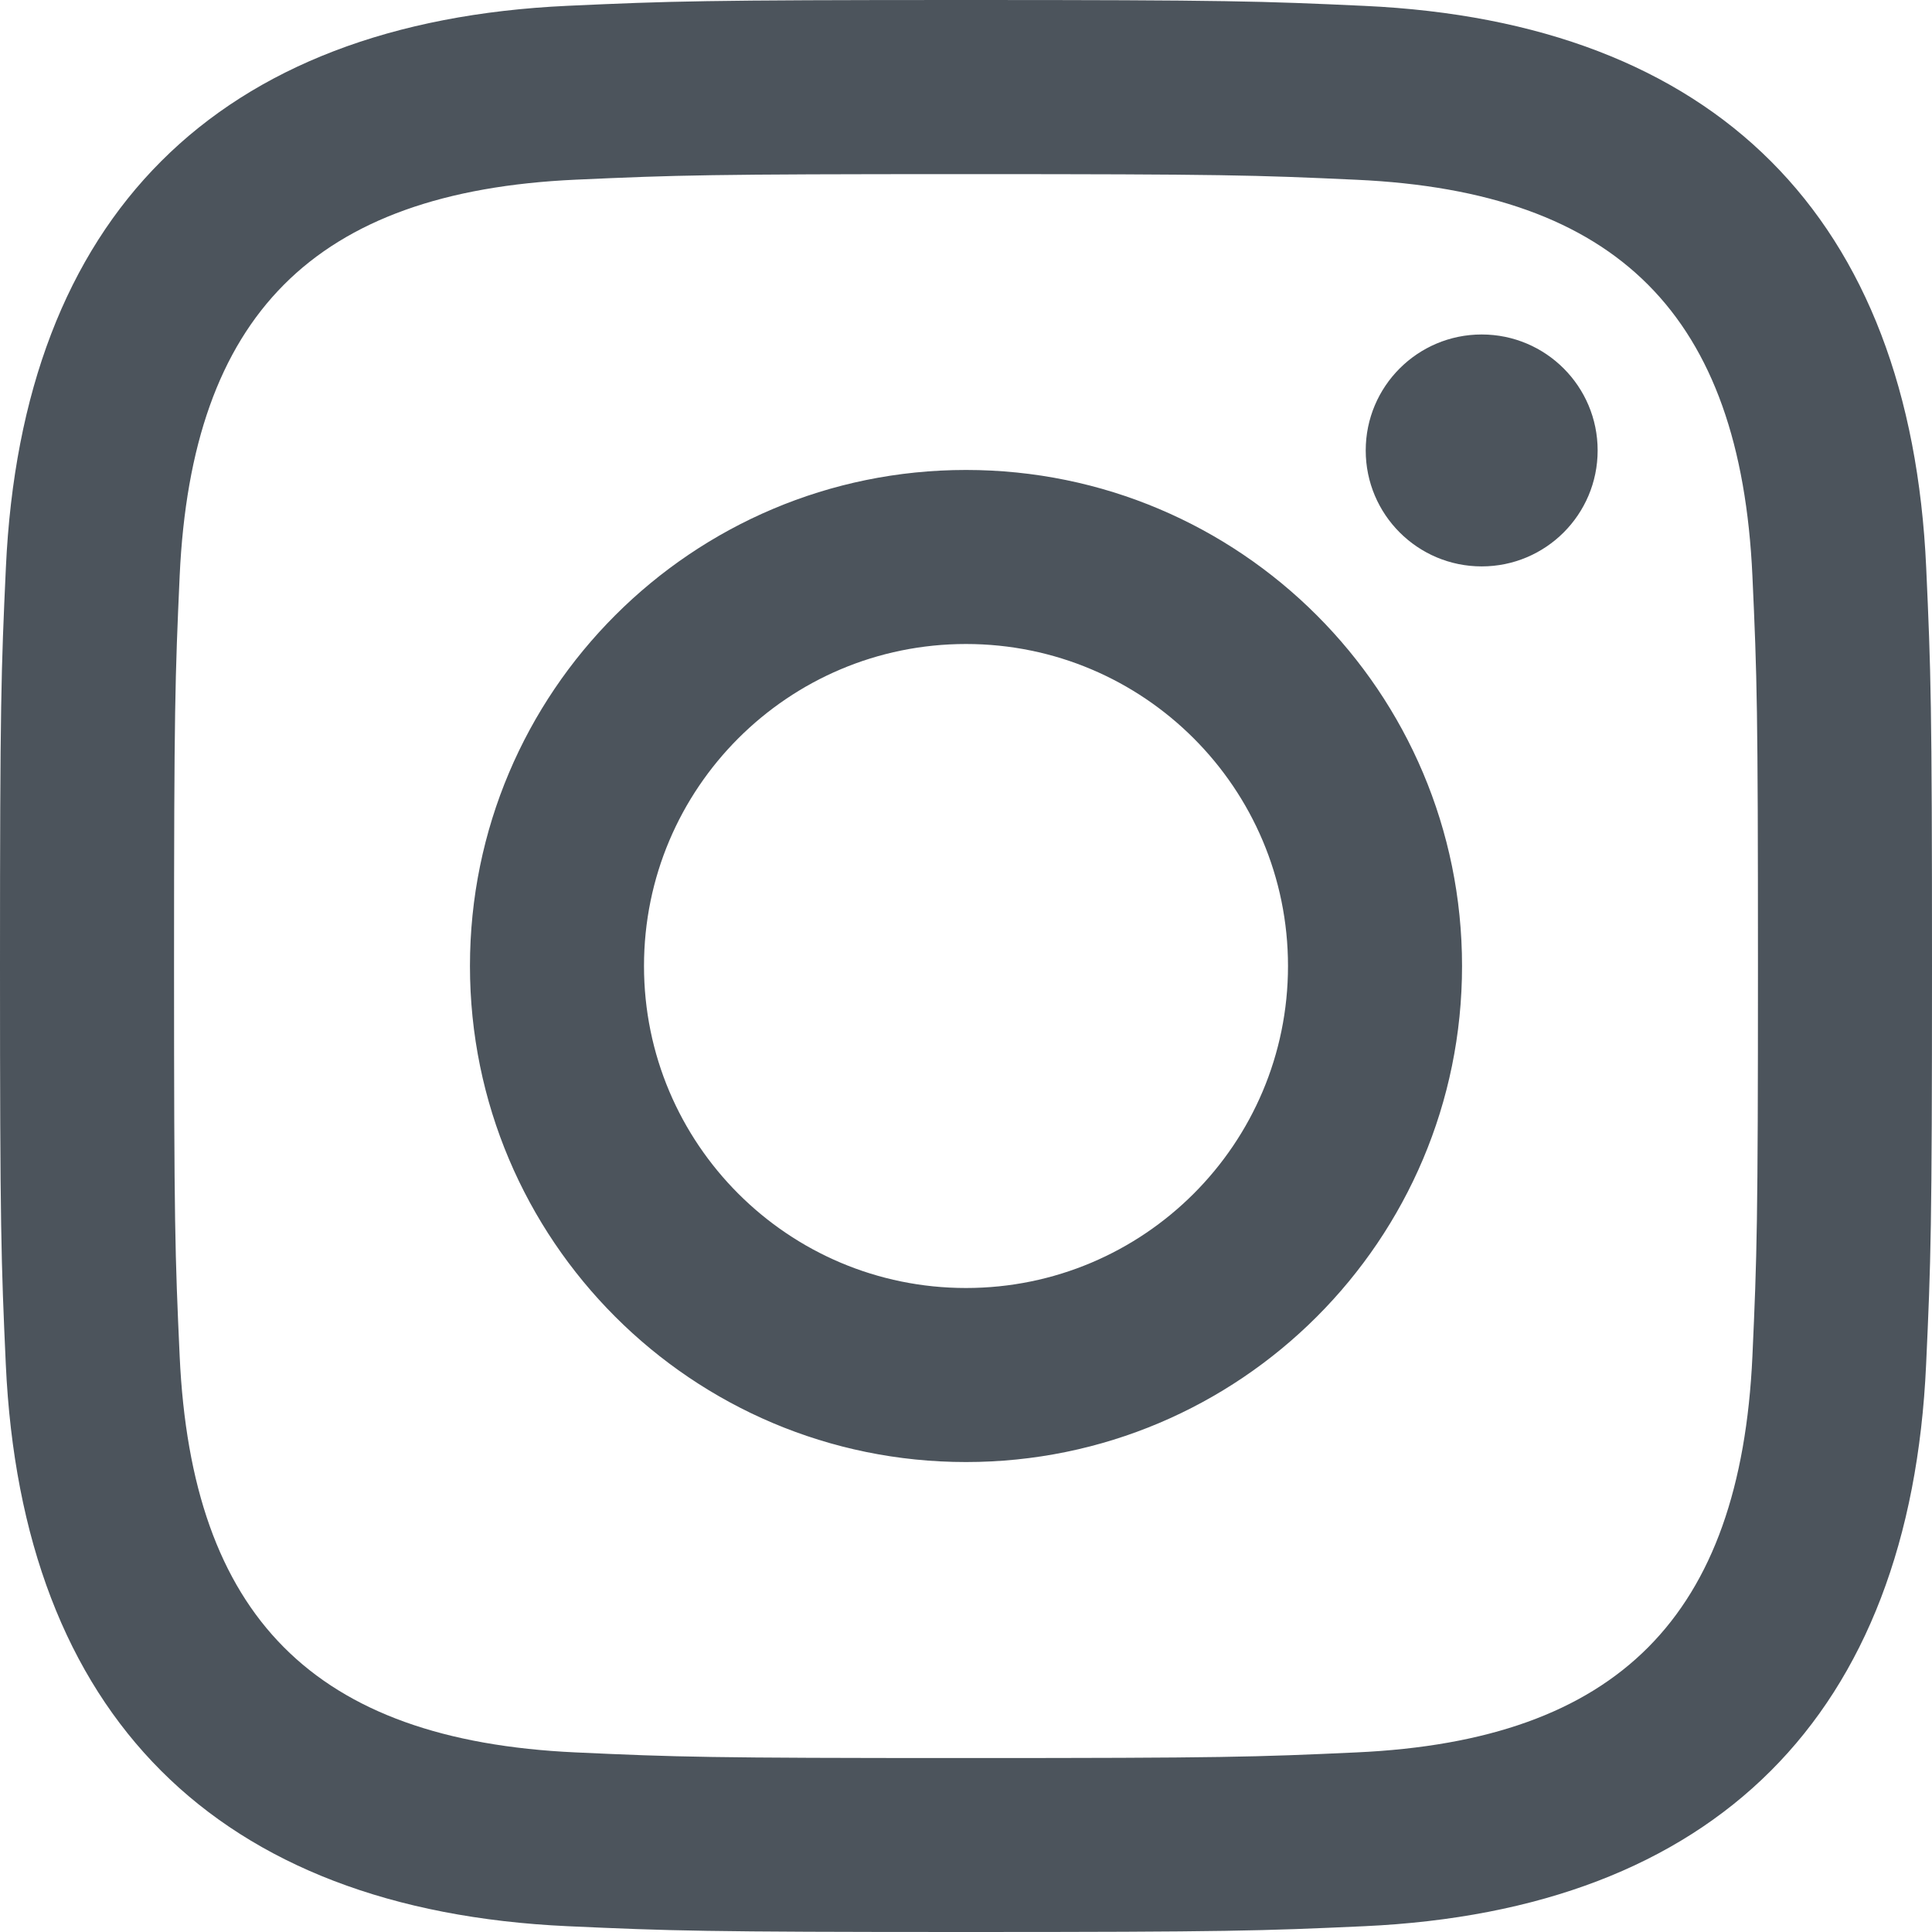
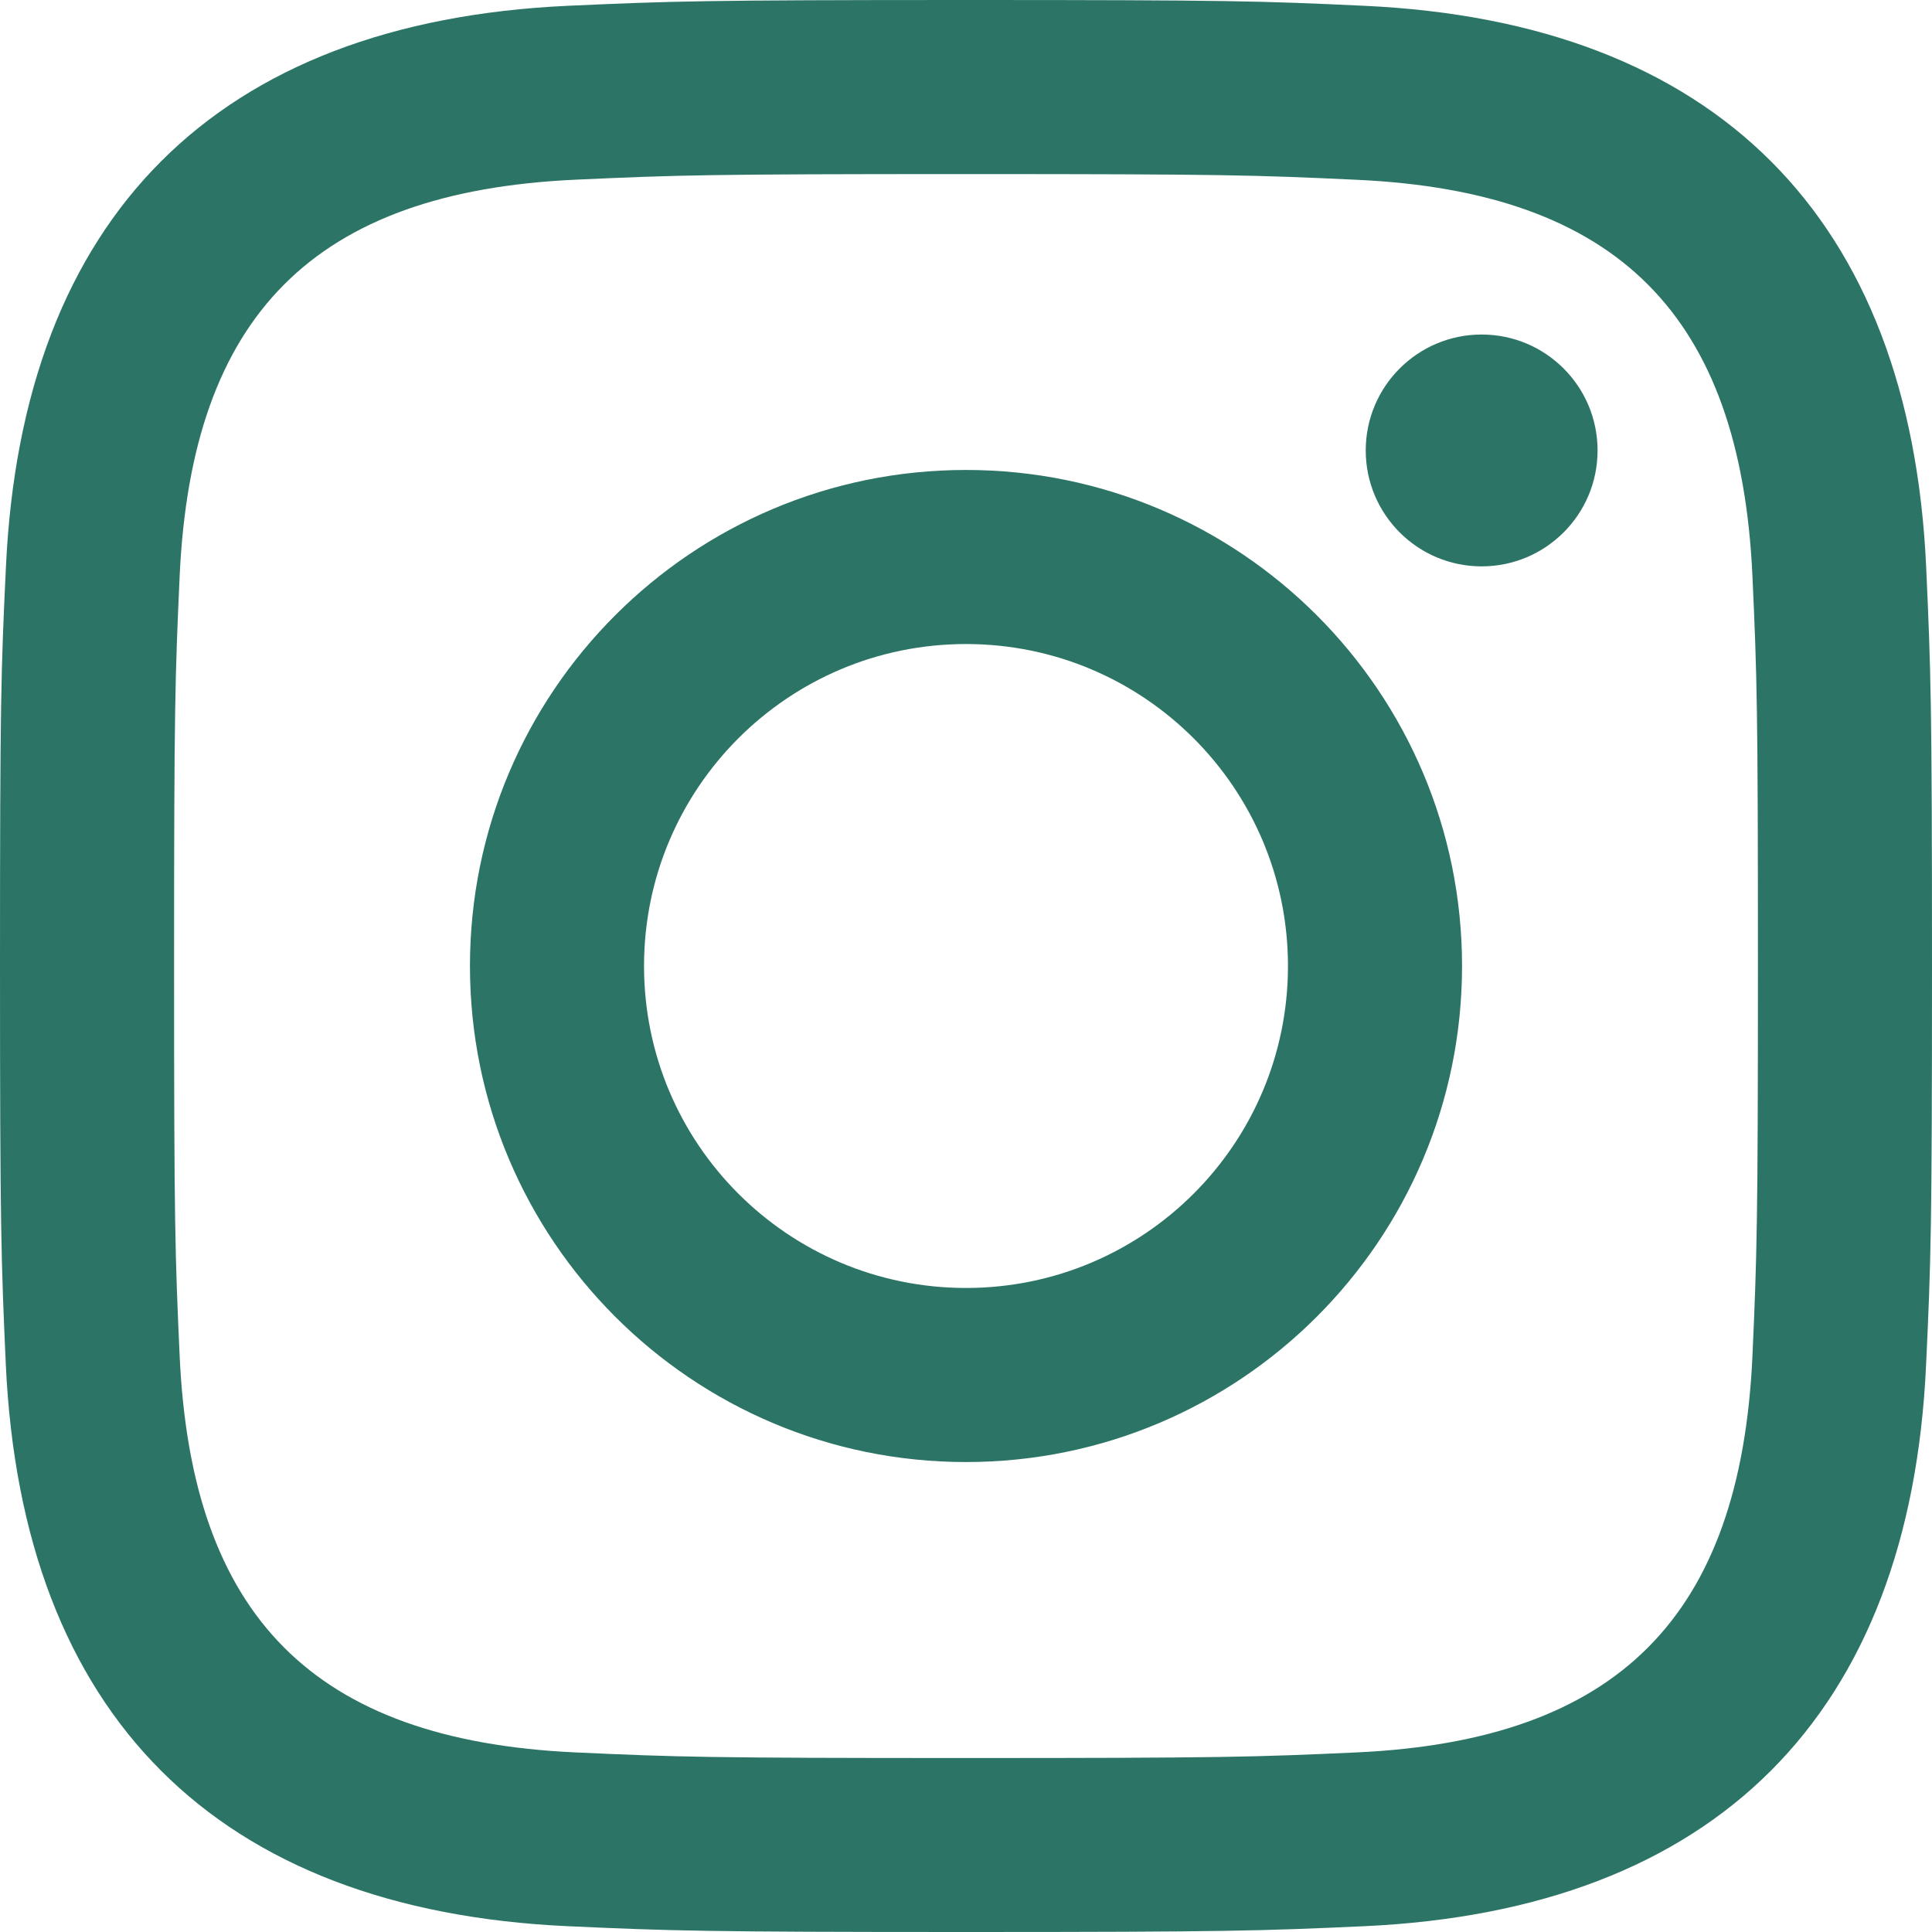
- <svg xmlns="http://www.w3.org/2000/svg" width="24" height="24">
-   <path d="M12 2.163c3.204 0 3.584.012 4.85.07 3.252.148 4.771 1.691 4.919 4.919.058 1.265.069 1.645.069 4.849 0 3.205-.012 3.584-.069 4.849-.149 3.225-1.664 4.771-4.919 4.919-1.266.058-1.644.07-4.85.07-3.204 0-3.584-.012-4.849-.07-3.26-.149-4.771-1.699-4.919-4.92-.058-1.265-.07-1.644-.07-4.849 0-3.204.013-3.583.07-4.849.149-3.227 1.664-4.771 4.919-4.919 1.266-.057 1.645-.069 4.849-.069zM12 0C8.741 0 8.333.014 7.053.072 2.695.272.273 2.69.073 7.052.014 8.333 0 8.741 0 12c0 3.259.014 3.668.072 4.948.2 4.358 2.618 6.78 6.98 6.98C8.333 23.986 8.741 24 12 24c3.259 0 3.668-.014 4.948-.072 4.354-.2 6.782-2.618 6.979-6.98.059-1.28.073-1.689.073-4.948 0-3.259-.014-3.667-.072-4.947-.196-4.354-2.617-6.78-6.979-6.98C15.668.014 15.259 0 12 0zm0 5.838a6.162 6.162 0 100 12.324 6.162 6.162 0 000-12.324zM12 16a4 4 0 110-8 4 4 0 010 8zm6.406-11.845a1.44 1.44 0 100 2.881 1.44 1.44 0 000-2.881z" fill="#4C545C" fill-rule="nonzero" />
+ <svg xmlns="http://www.w3.org/2000/svg" width="20" height="20">
+   <path d="M10 1.802c2.67 0 2.987.01 4.042.059 2.71.123 3.975 1.409 4.099 4.099.048 1.054.057 1.37.057 4.04 0 2.672-.01 2.988-.057 4.042-.124 2.687-1.387 3.975-4.1 4.099-1.054.048-1.37.058-4.041.058-2.67 0-2.987-.01-4.04-.058-2.718-.124-3.977-1.416-4.1-4.1-.048-1.054-.058-1.37-.058-4.041 0-2.67.01-2.986.058-4.04.124-2.69 1.387-3.977 4.1-4.1 1.054-.048 1.37-.058 4.04-.058zM10 0C7.284 0 6.944.012 5.877.06 2.246.227.227 2.242.061 5.877.01 6.944 0 7.284 0 10s.012 3.057.06 4.123c.167 3.632 2.182 5.65 5.817 5.817 1.067.048 1.407.06 4.123.06s3.057-.012 4.123-.06c3.629-.167 5.652-2.182 5.816-5.817.05-1.066.061-1.407.061-4.123s-.012-3.056-.06-4.122C19.777 2.249 17.76.228 14.124.06 13.057.01 12.716 0 10 0zm0 4.865a5.135 5.135 0 100 10.27 5.135 5.135 0 000-10.27zm0 8.468a3.333 3.333 0 110-6.666 3.333 3.333 0 010 6.666zm5.338-9.87a1.2 1.2 0 100 2.4 1.2 1.2 0 000-2.4z" fill="#2C7566" fill-rule="nonzero" />
</svg>
